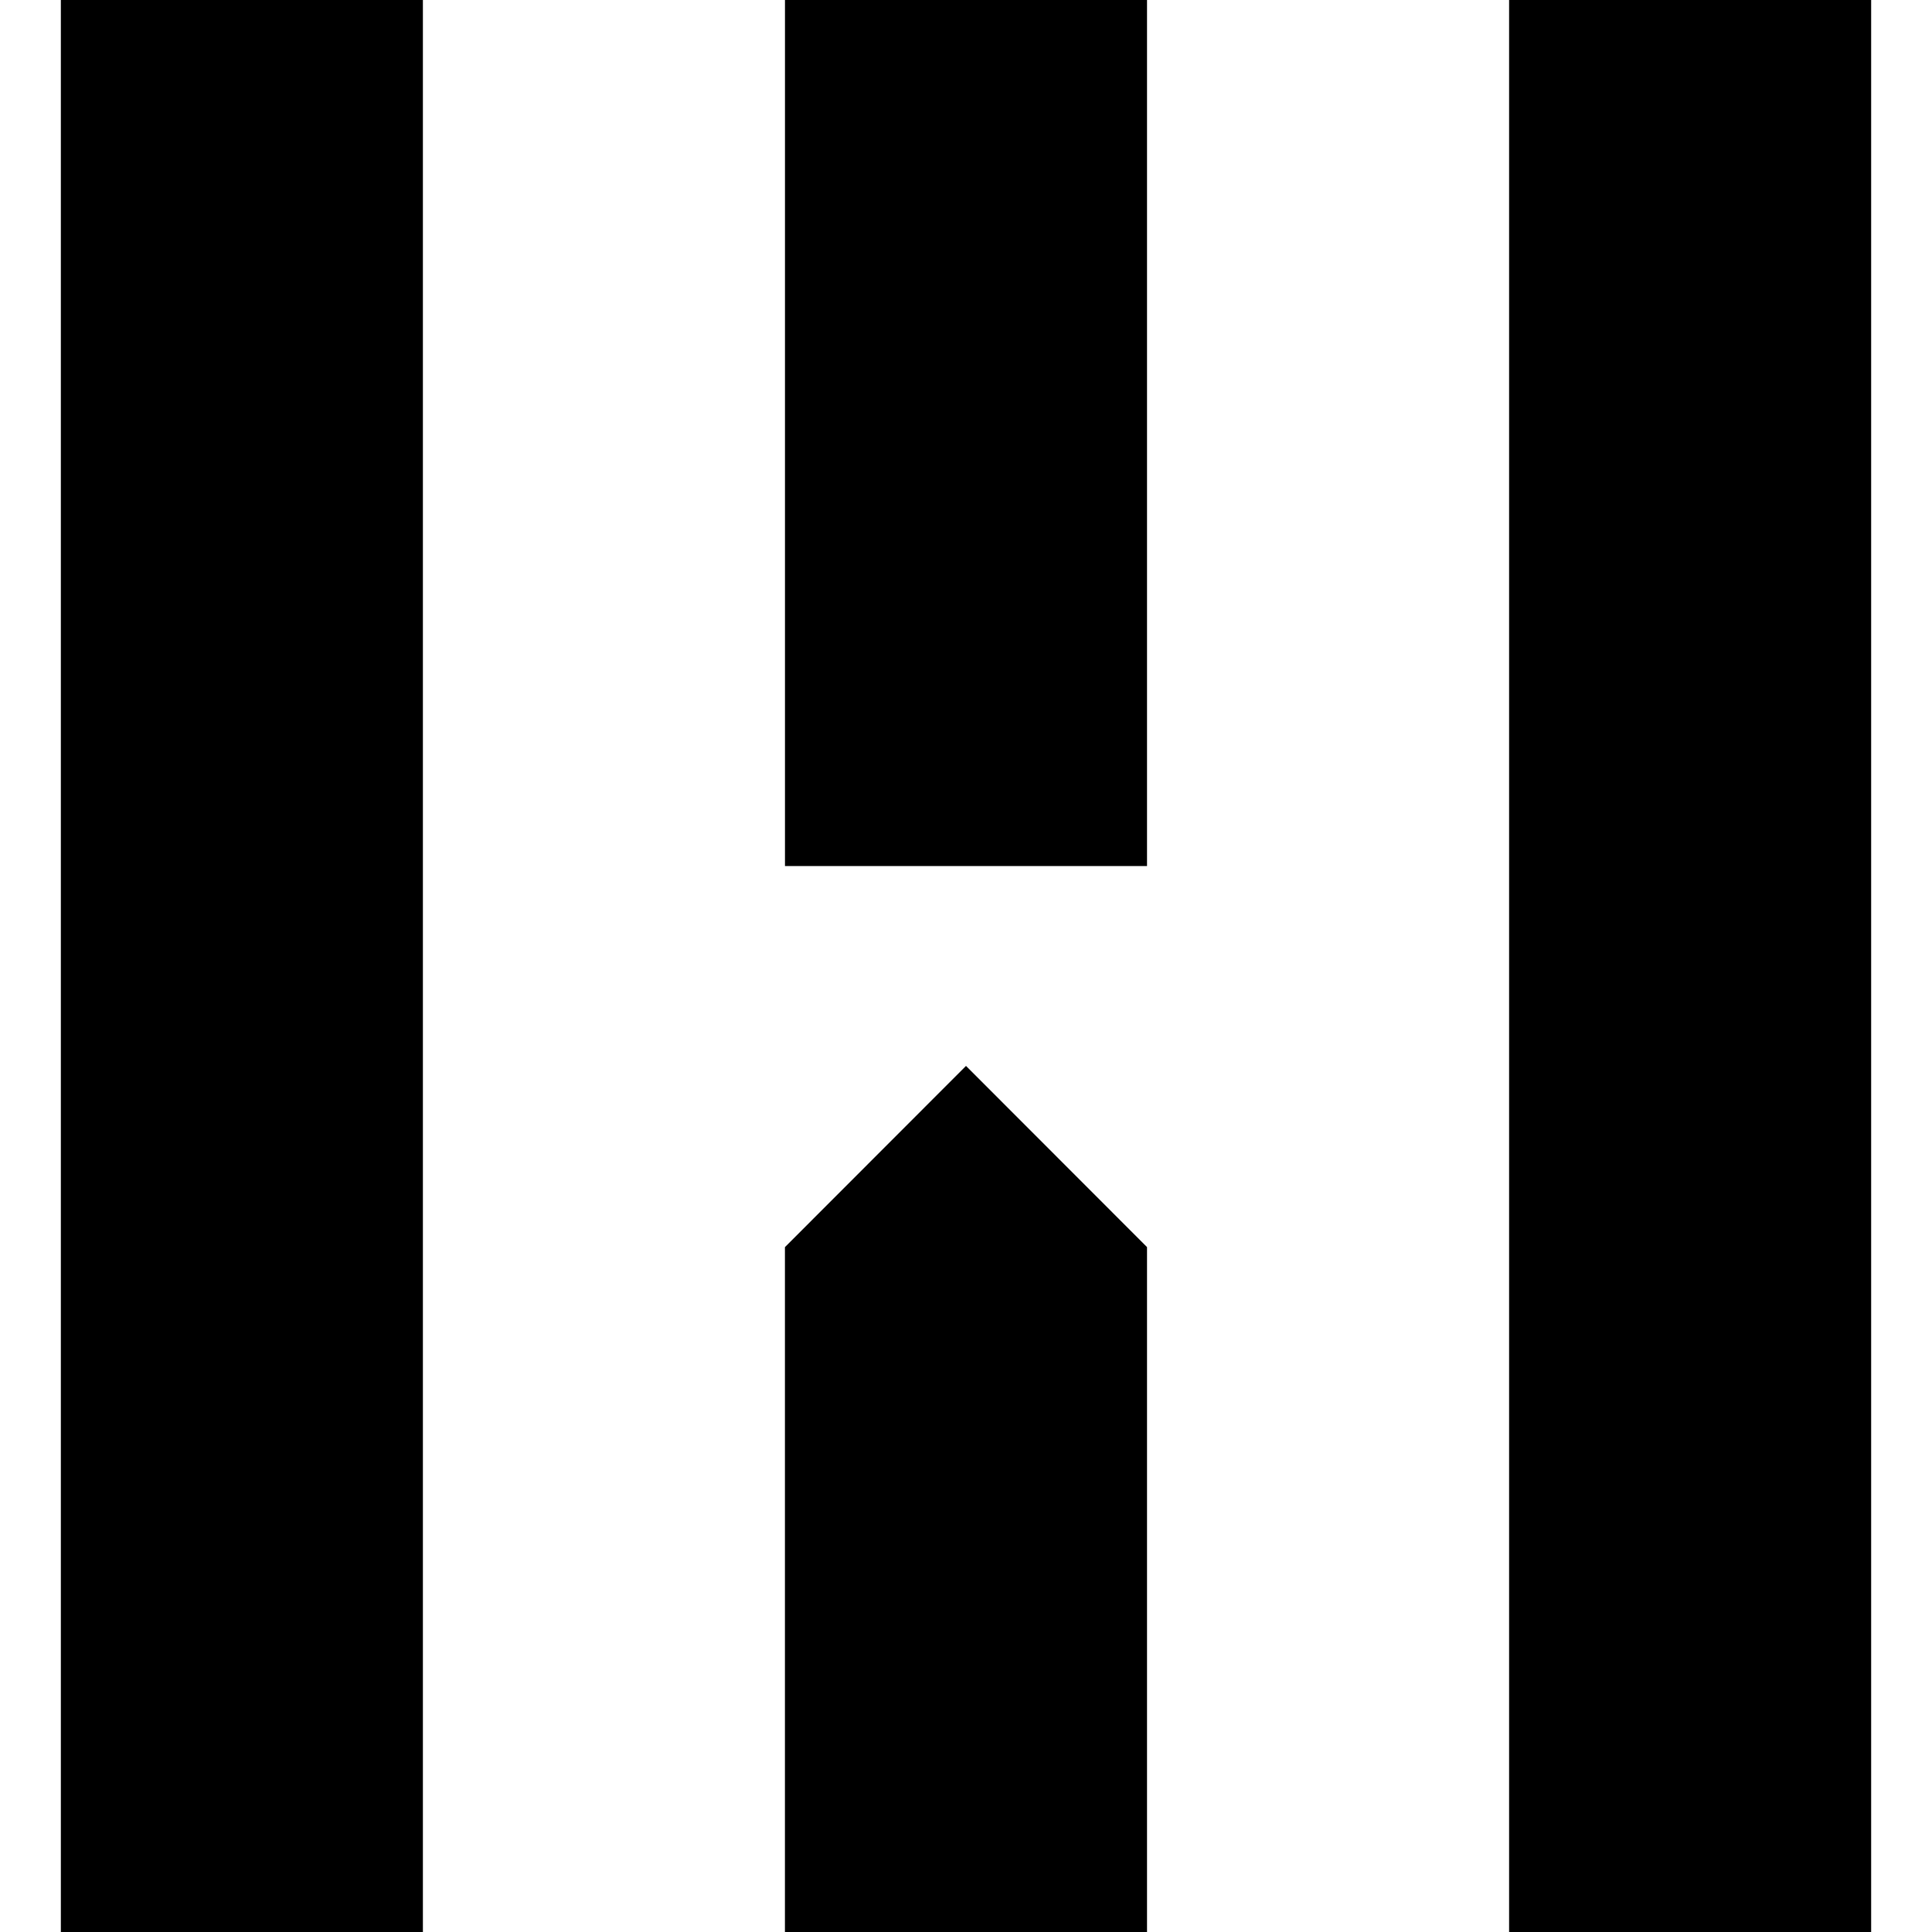
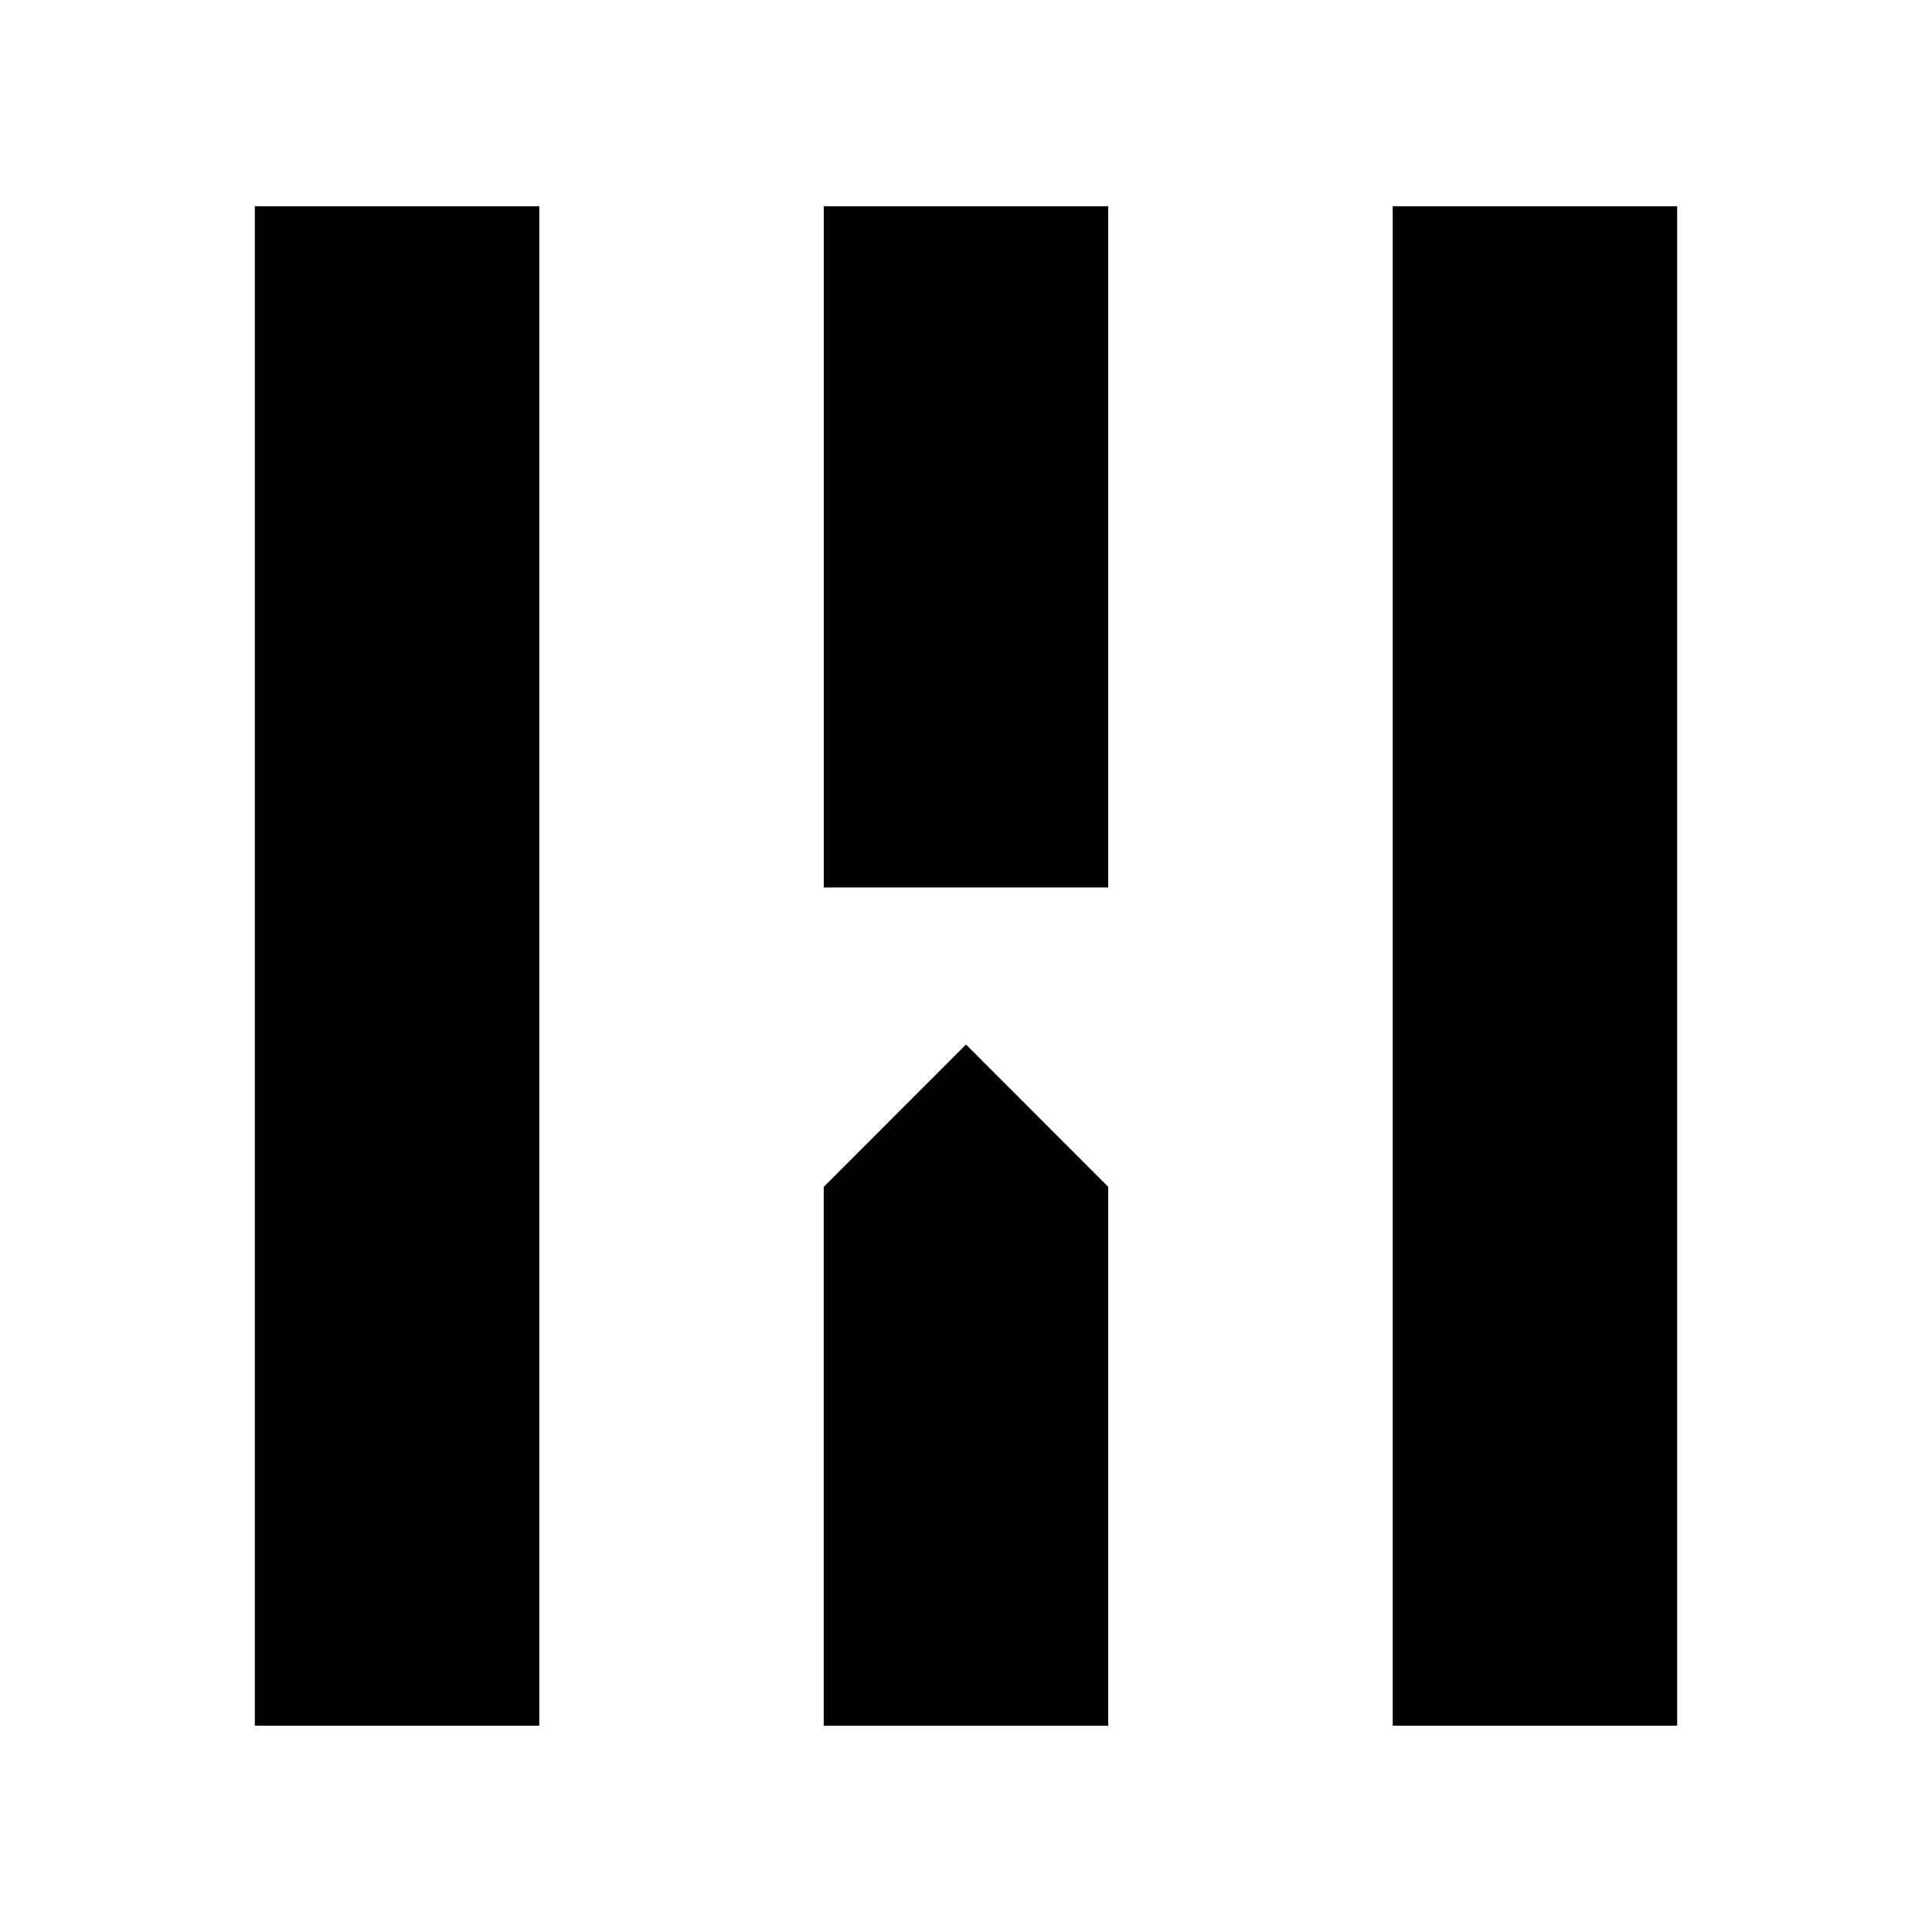
- <svg xmlns="http://www.w3.org/2000/svg" width="500" height="500" fill="none">
-   <path stroke="null" d="m109.444,-0.258l-93.697,0l0,500.505l93.697,0l0,-500.505zm187.404,0l-93.697,0l0,224.389l93.697,0l0,-224.389zm-93.697,323.007l46.848,-46.891l46.848,46.891l0,177.509l-93.707,0l0,-177.509l0.011,0zm281.101,-323.007l-93.697,0l0,500.505l93.697,0l0,-500.505z" fill="#000" />
+ <svg xmlns="http://www.w3.org/2000/svg" width="2000px" height="2000px" viewBox="0 0 2000 2000" version="1.1">
+   <g id="surface1">
+     <path style=" stroke:none;fill-rule:nonzero;fill:rgb(0%,0%,0%);fill-opacity:1;" d="M 558.266 213.5 L 263.801 213.5 L 263.801 1786.465 L 558.266 1786.465 Z M 1147.234 213.5 L 852.766 213.5 L 852.766 918.699 L 1147.234 918.699 Z M 852.766 1228.633 L 1000 1081.266 L 1147.234 1228.633 L 1147.234 1786.5 L 852.734 1786.5 L 852.734 1228.633 Z M 1736.199 213.5 L 1441.734 213.5 L 1441.734 1786.465 L 1736.199 1786.465 Z M 1736.199 213.5 " />
+   </g>
</svg>
